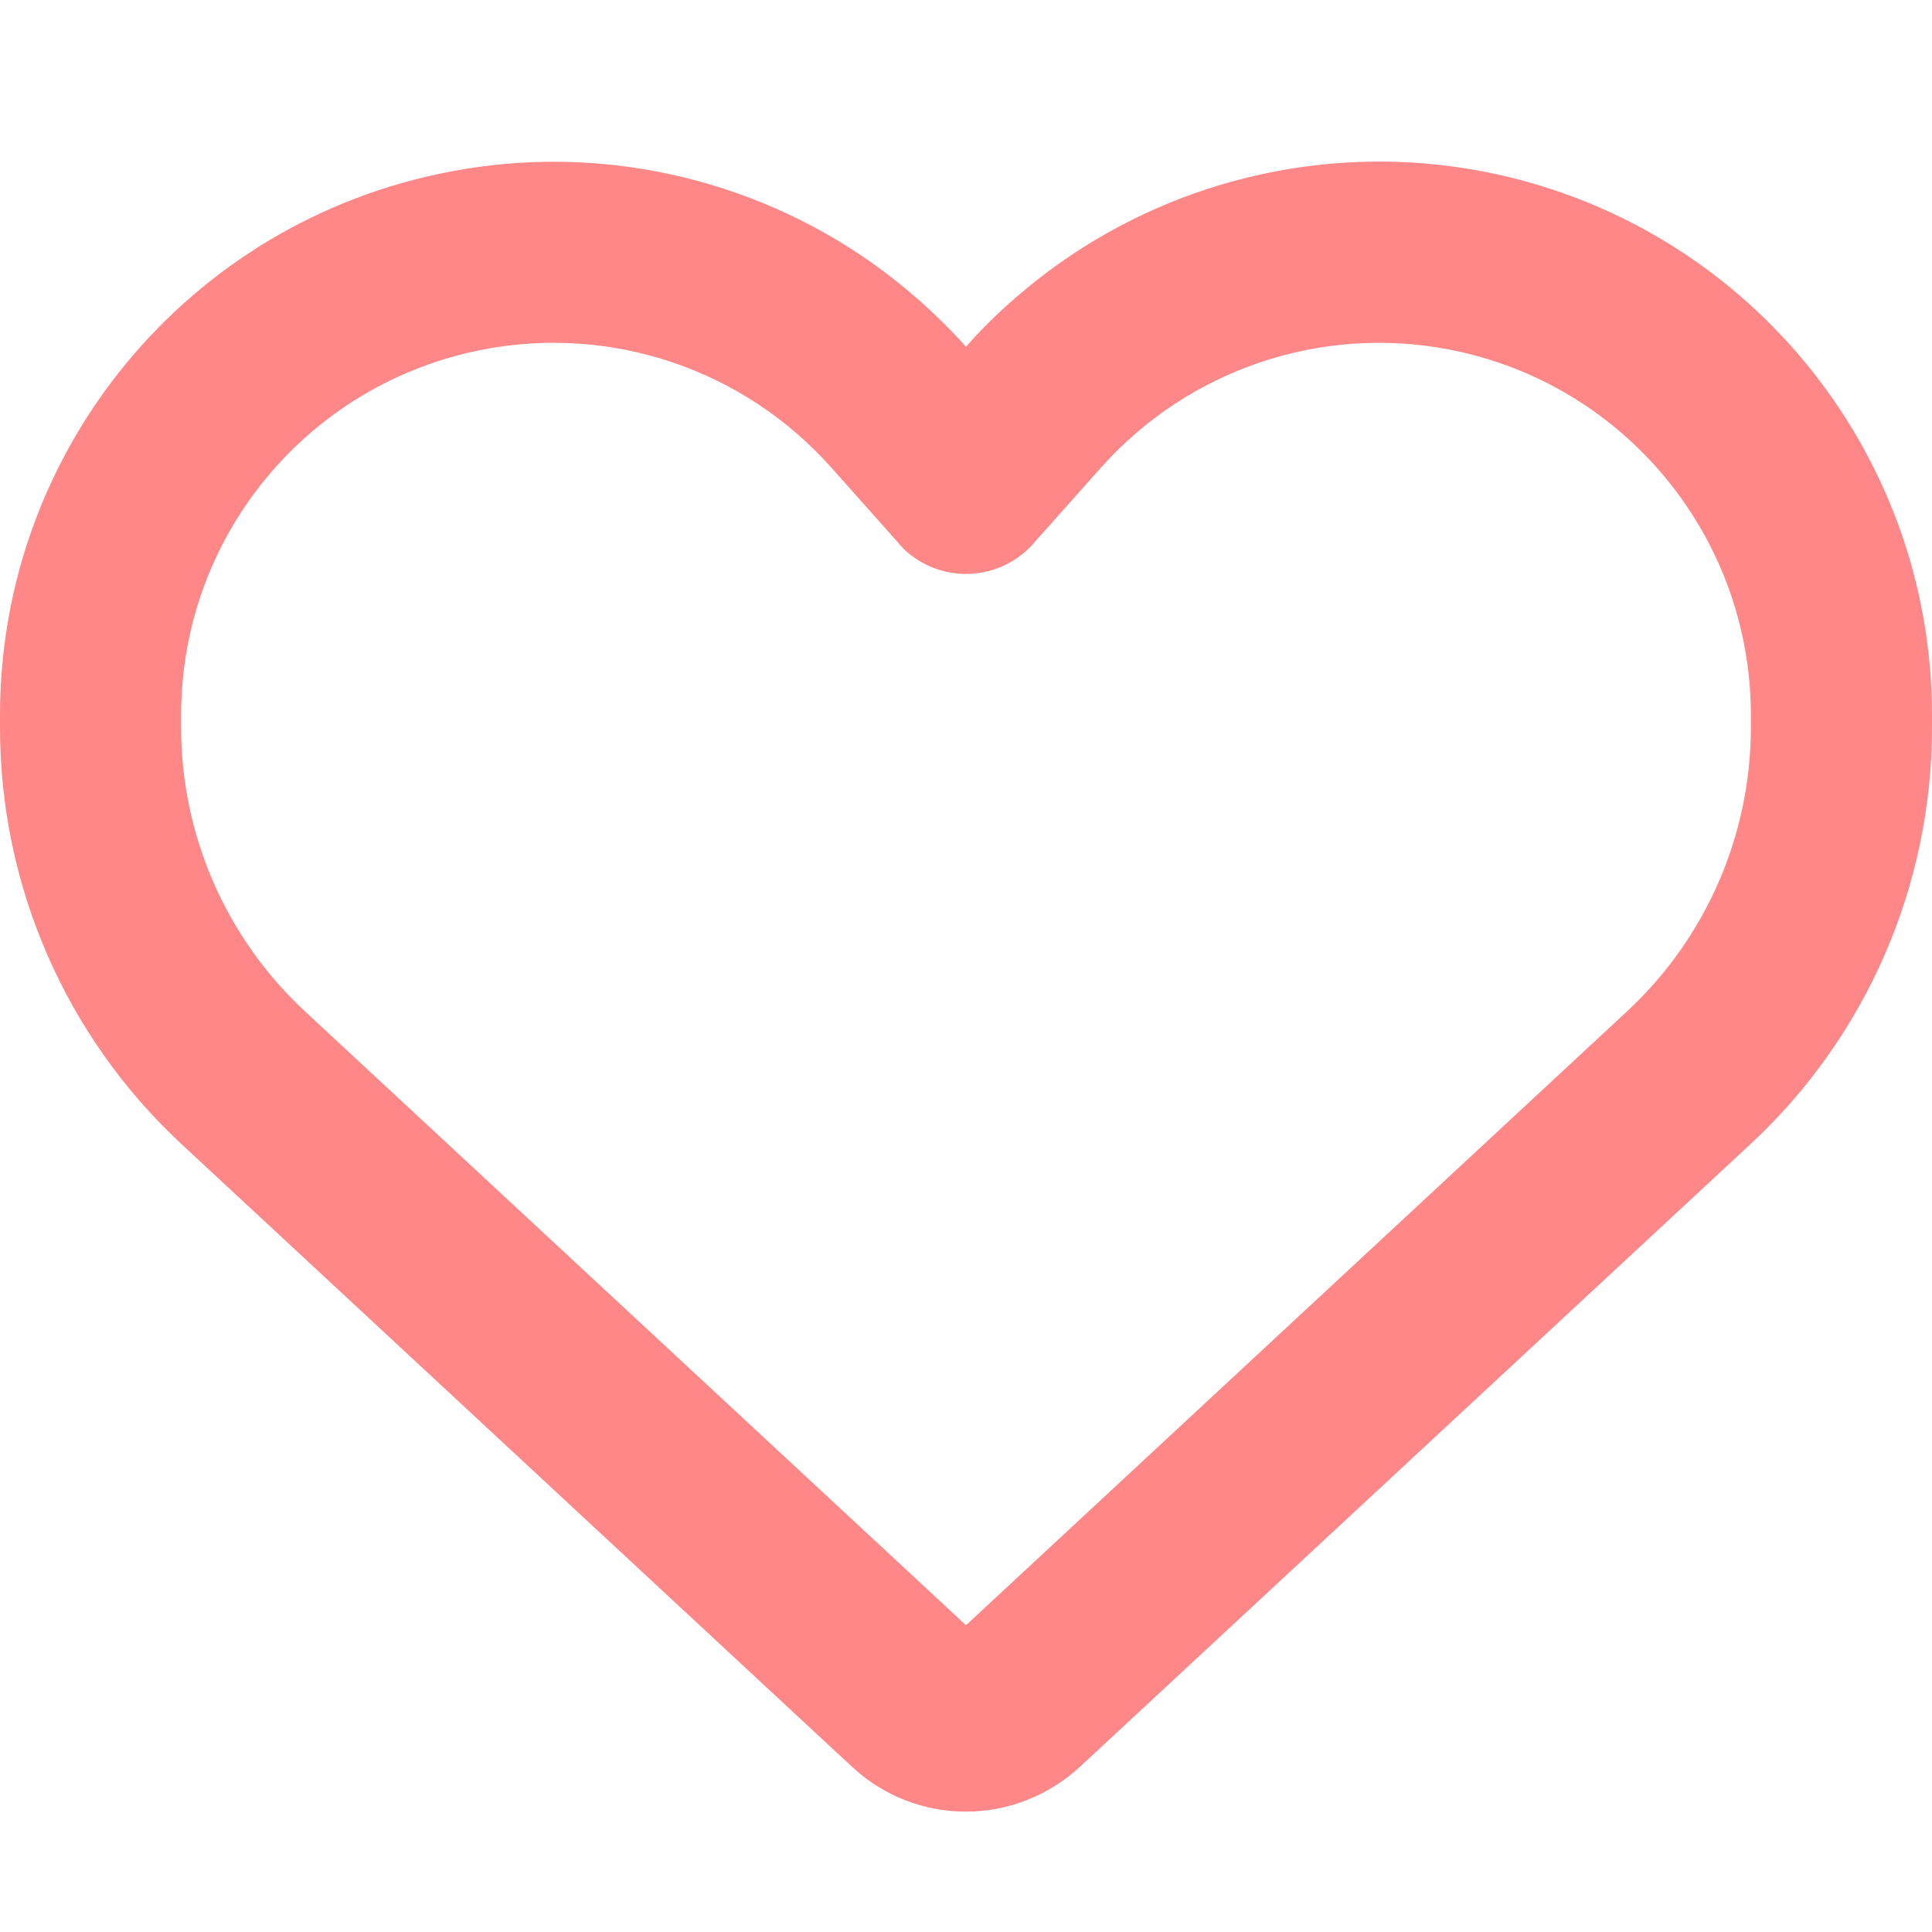
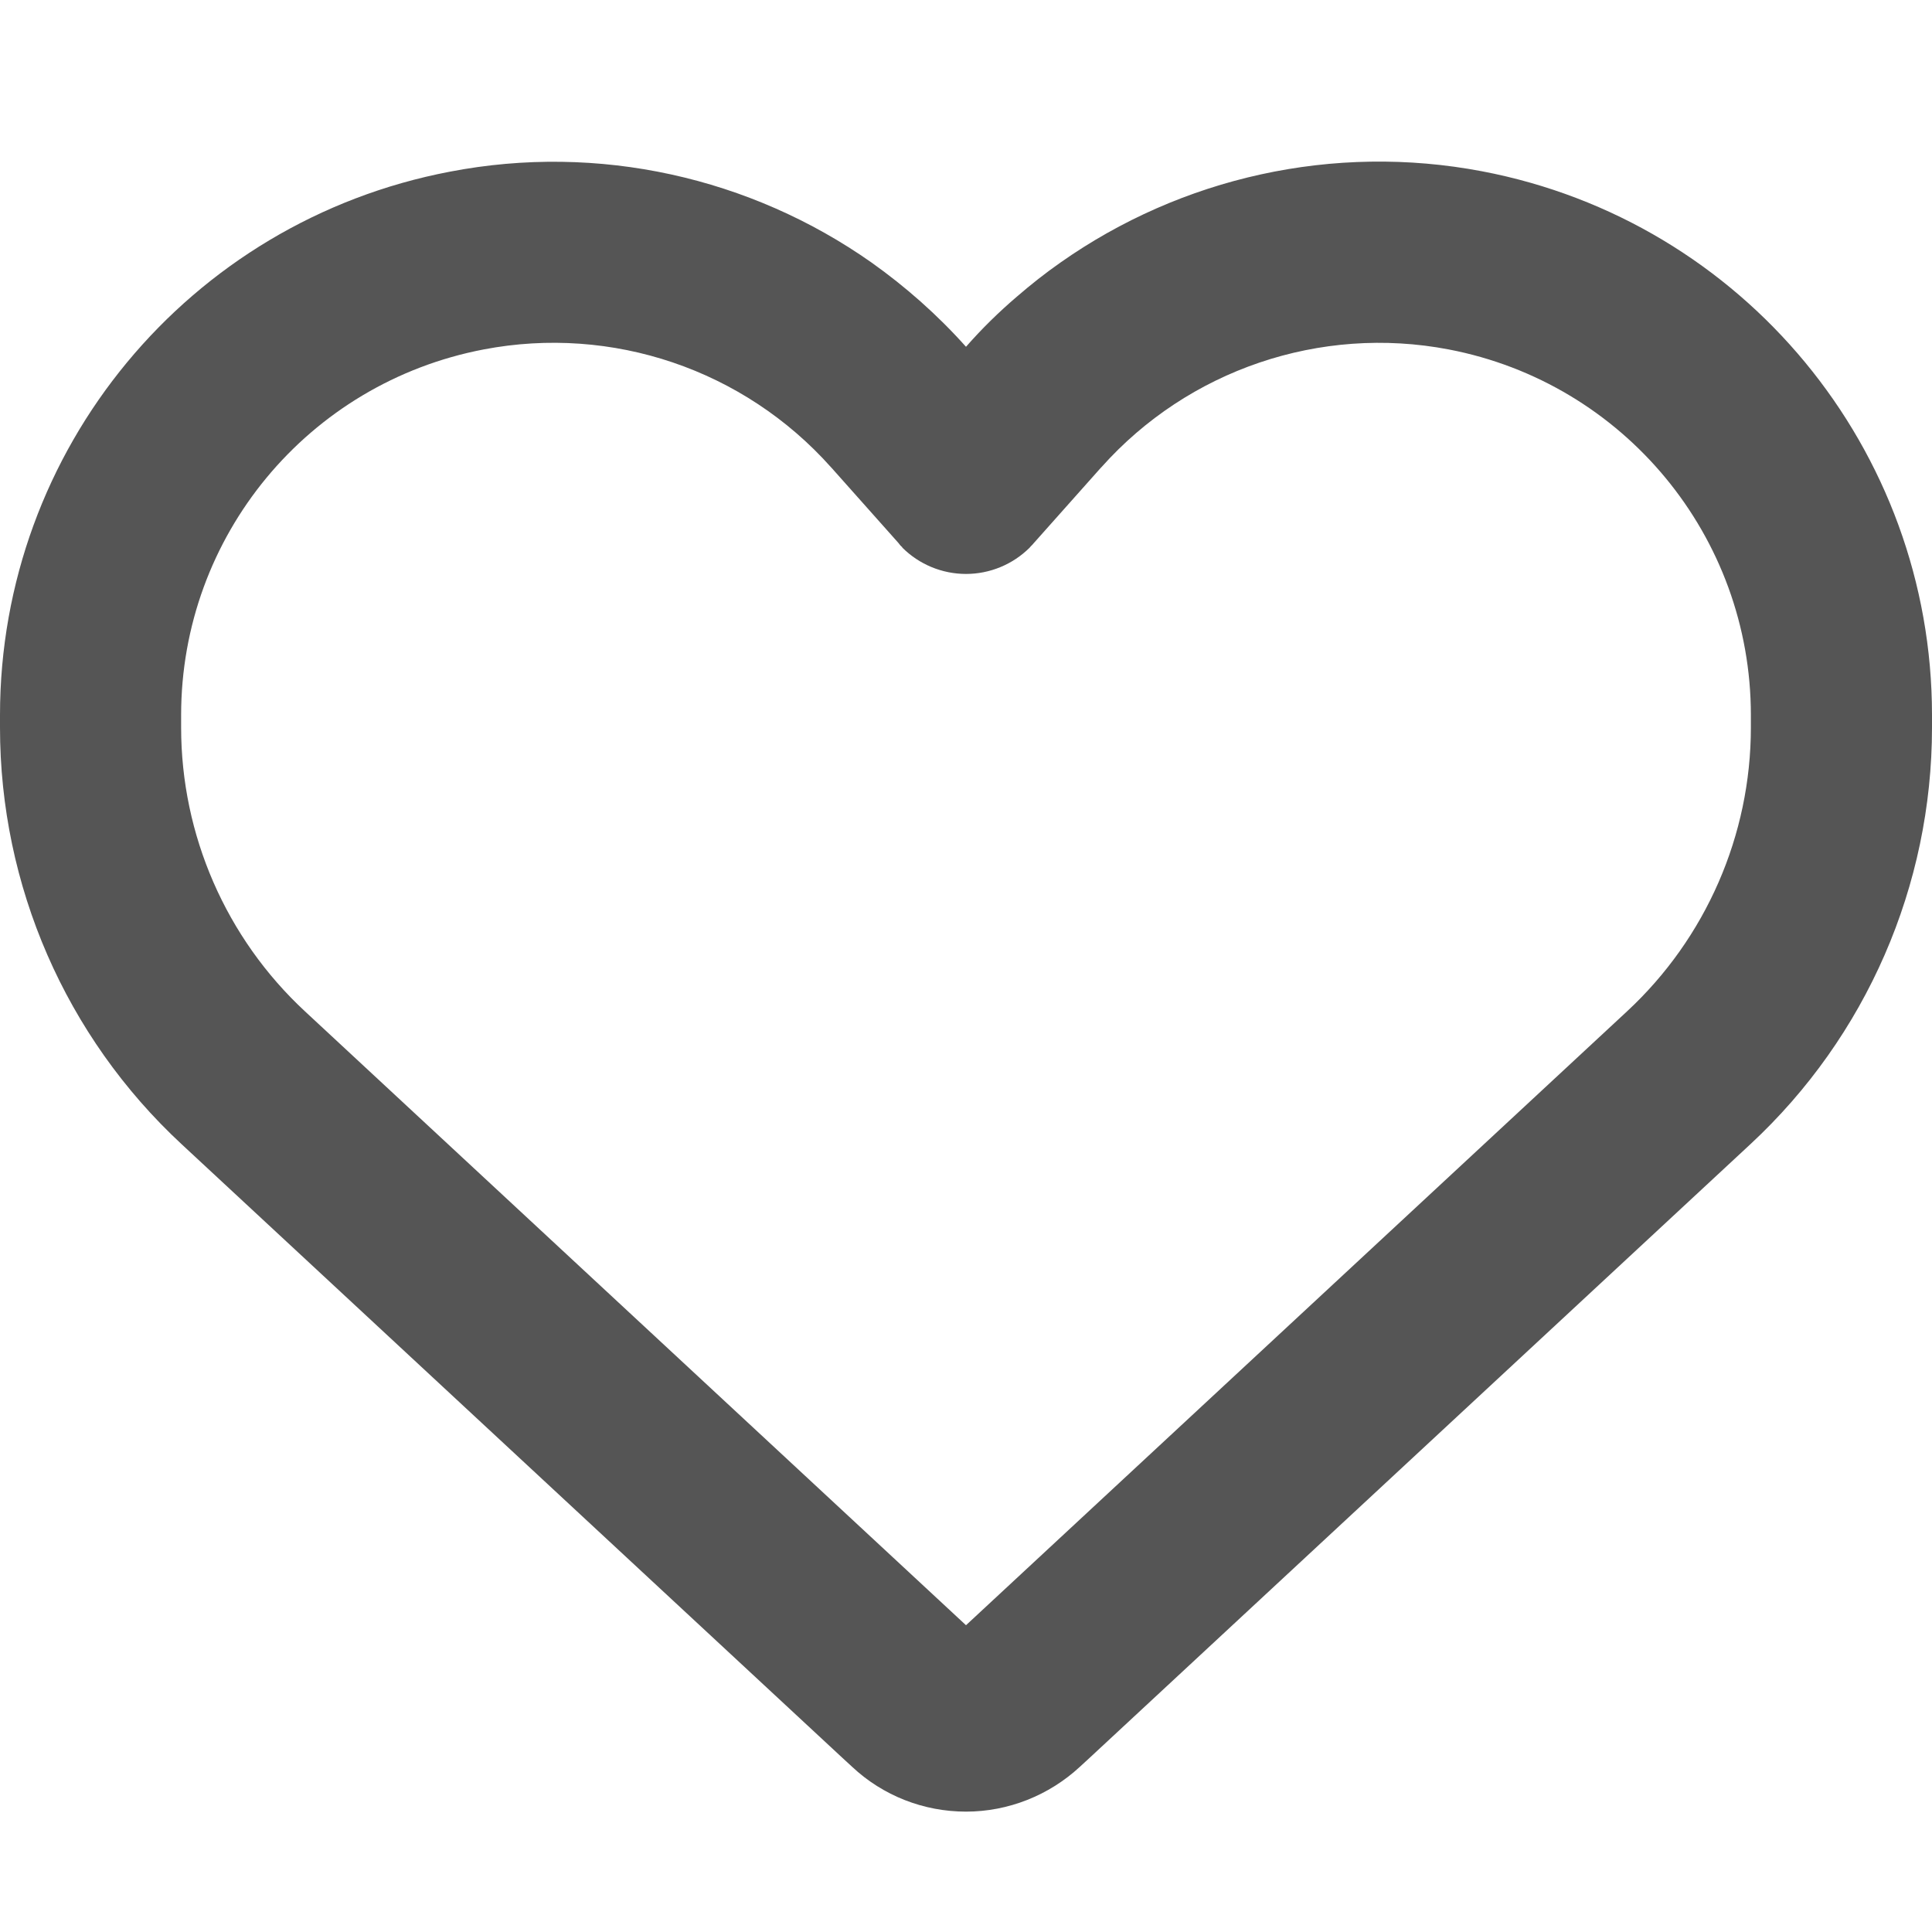
<svg xmlns="http://www.w3.org/2000/svg" viewBox="0 0 512 512">
-   <path fill="#ff8787" d="M225.8 468.2l-2.5-2.3L48.1 303.2C17.4 274.7 0 234.7 0 192.8l0-3.3c0-70.4 50-130.8 119.2-144C158.6 37.9 198.9 47 231 69.6c9 6.4 17.4 13.8 25 22.3c4.2-4.8 8.7-9.2 13.5-13.3c3.7-3.2 7.5-6.2 11.5-9c0 0 0 0 0 0C313.1 47 353.4 37.9 392.8 45.4C462 58.6 512 119.1 512 189.5l0 3.3c0 41.9-17.4 81.9-48.1 110.4L288.7 465.9l-2.5 2.3c-8.2 7.6-19 11.9-30.2 11.9s-22-4.2-30.2-11.9zM239.1 145c-.4-.3-.7-.7-1-1.1l-17.8-20-.1-.1s0 0 0 0c-23.1-25.9-58-37.7-92-31.2C81.6 101.5 48 142.1 48 189.5l0 3.3c0 28.5 11.9 55.8 32.8 75.2L256 430.7 431.2 268c20.9-19.4 32.8-46.7 32.8-75.2l0-3.3c0-47.3-33.6-88-80.1-96.9c-34-6.5-69 5.4-92 31.2c0 0 0 0-.1 .1s0 0-.1 .1l-17.8 20c-.3 .4-.7 .7-1 1.1c-4.5 4.5-10.6 7-16.9 7s-12.4-2.5-16.9-7z" />
+   <path fill="#555555" d="M225.8 468.2l-2.5-2.3L48.1 303.2C17.4 274.7 0 234.7 0 192.8l0-3.3c0-70.4 50-130.8 119.2-144C158.6 37.9 198.9 47 231 69.6c9 6.4 17.4 13.8 25 22.3c4.2-4.8 8.7-9.2 13.5-13.3c3.7-3.2 7.5-6.2 11.5-9c0 0 0 0 0 0C313.1 47 353.4 37.9 392.8 45.4C462 58.6 512 119.1 512 189.5l0 3.3c0 41.9-17.4 81.9-48.1 110.4L288.7 465.9l-2.5 2.3c-8.2 7.6-19 11.9-30.2 11.9s-22-4.2-30.2-11.9zM239.1 145c-.4-.3-.7-.7-1-1.1l-17.8-20-.1-.1s0 0 0 0c-23.1-25.9-58-37.7-92-31.2C81.6 101.5 48 142.1 48 189.5l0 3.3c0 28.5 11.9 55.8 32.8 75.2L256 430.7 431.2 268c20.9-19.4 32.8-46.7 32.8-75.2l0-3.3c0-47.3-33.6-88-80.1-96.9c-34-6.5-69 5.4-92 31.2c0 0 0 0-.1 .1s0 0-.1 .1l-17.8 20c-.3 .4-.7 .7-1 1.1c-4.5 4.5-10.6 7-16.9 7s-12.4-2.5-16.9-7z" />
</svg>
